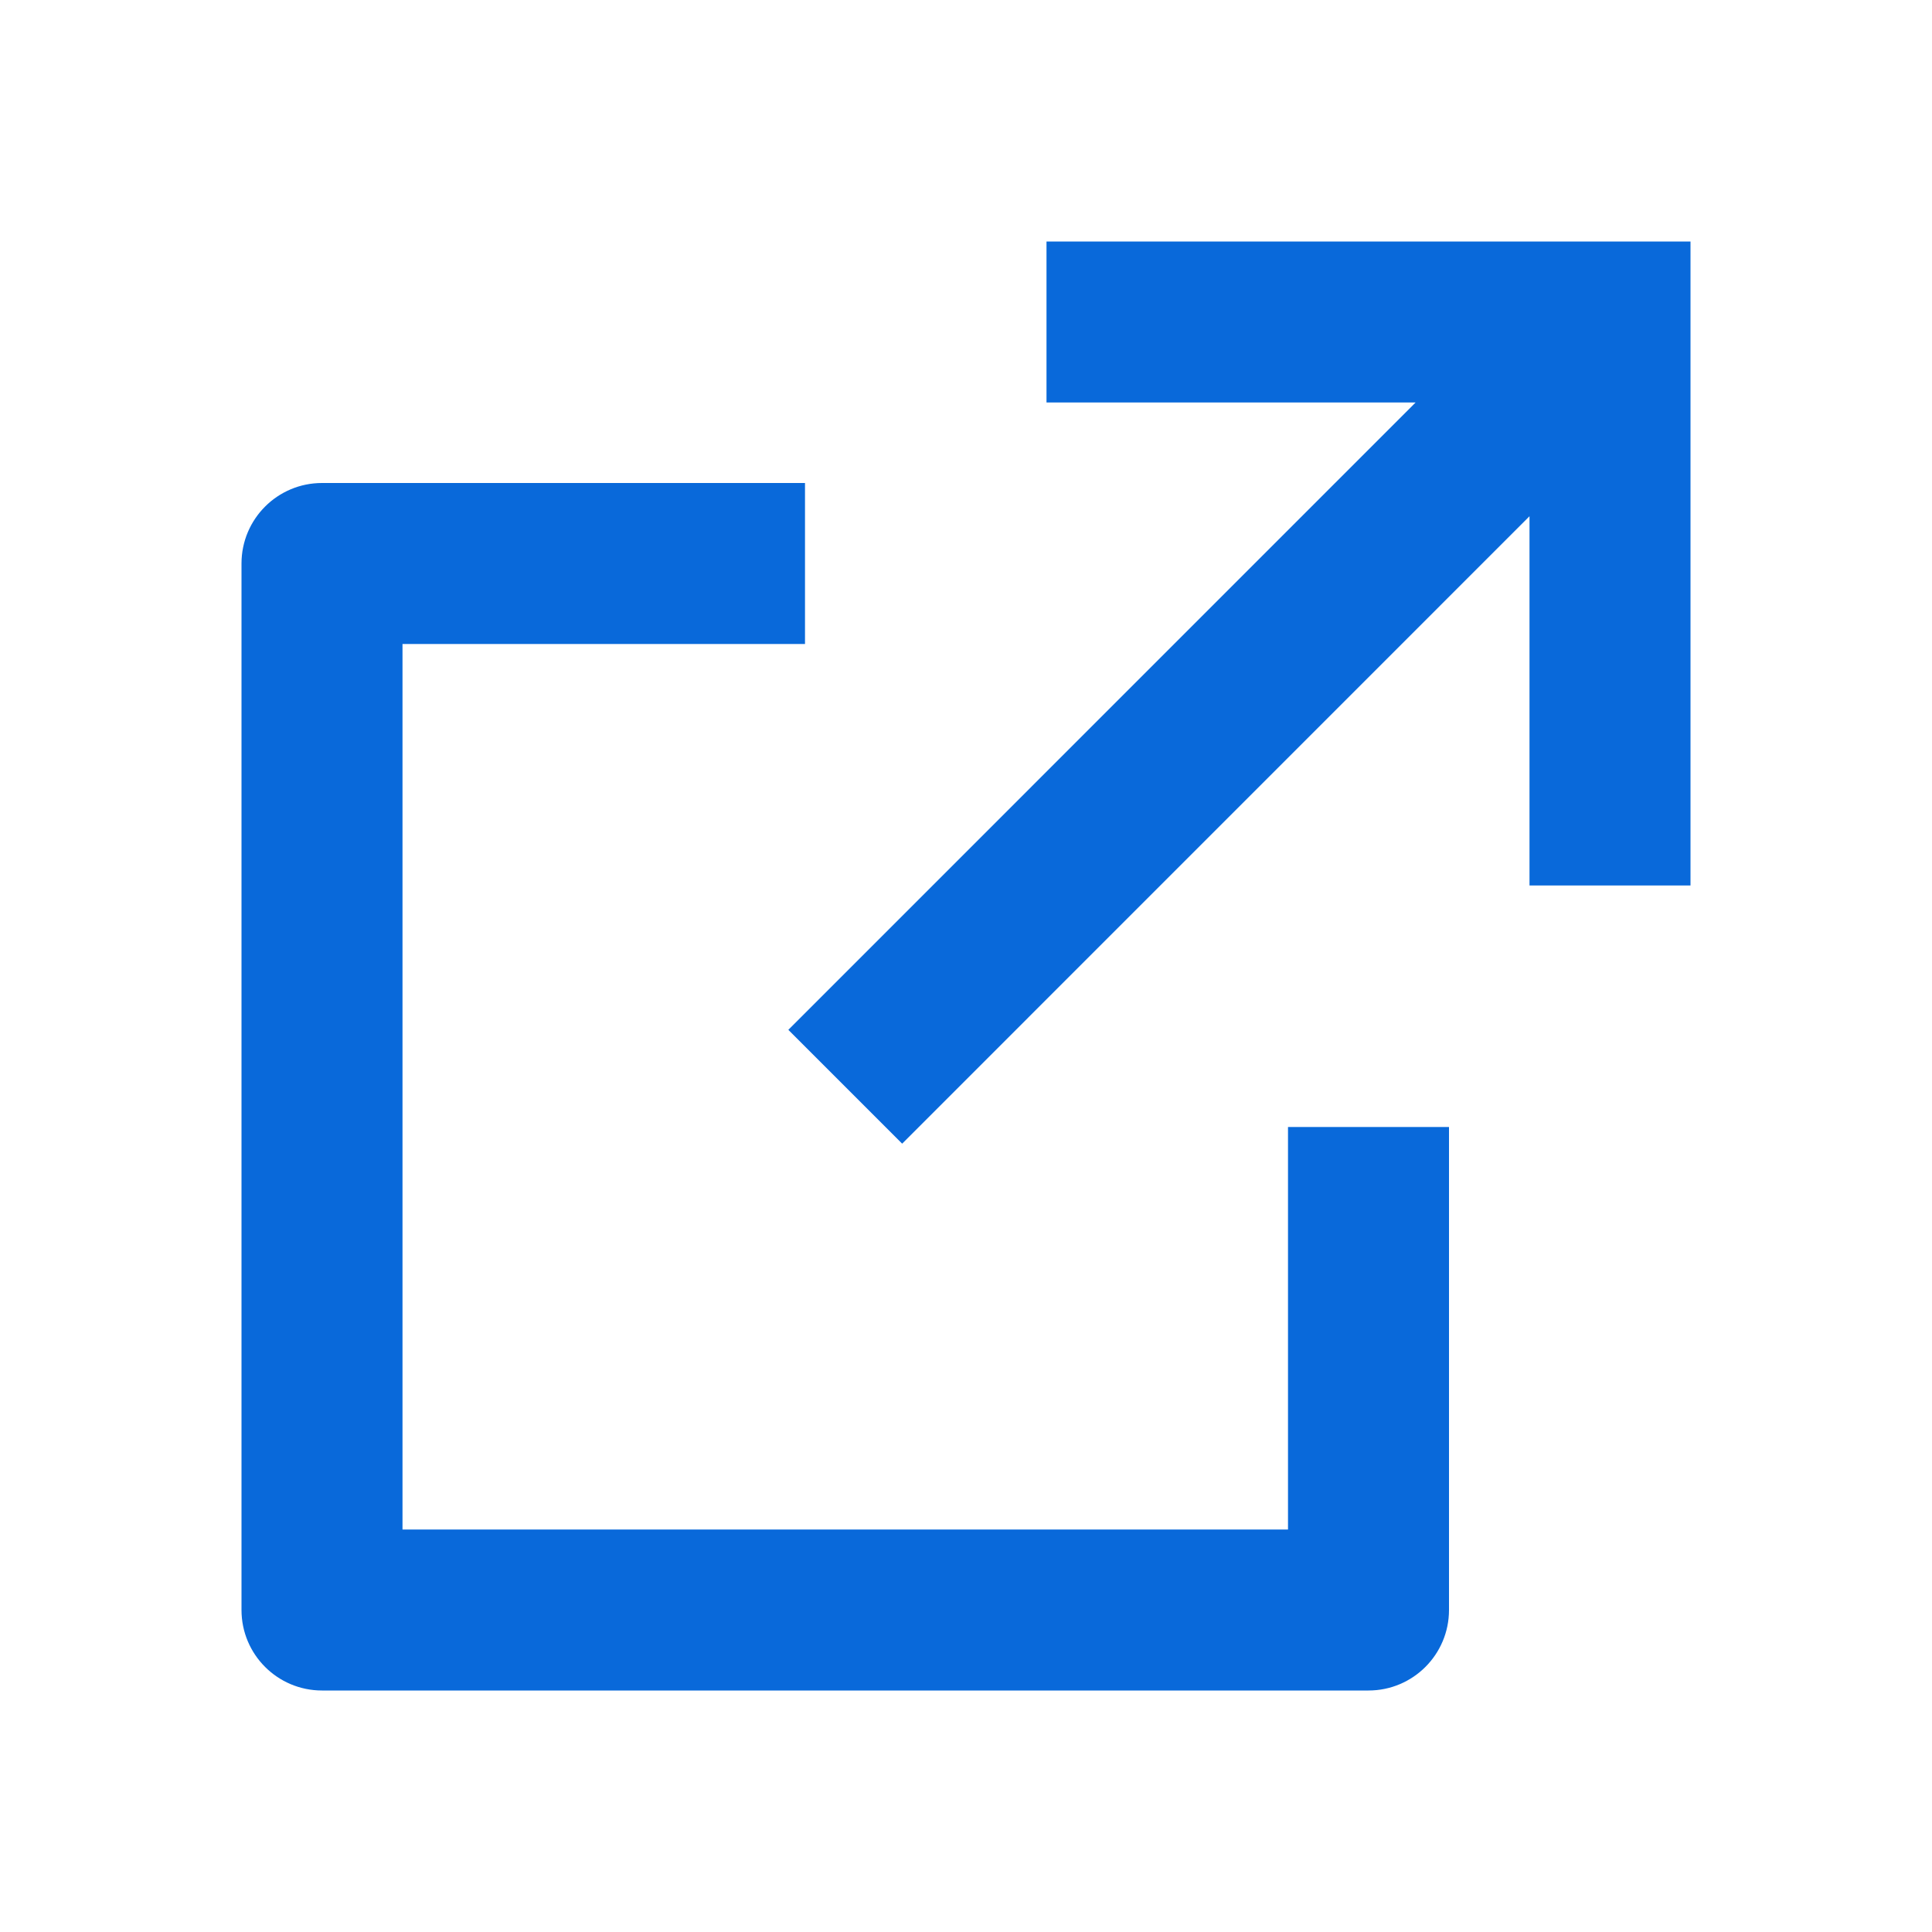
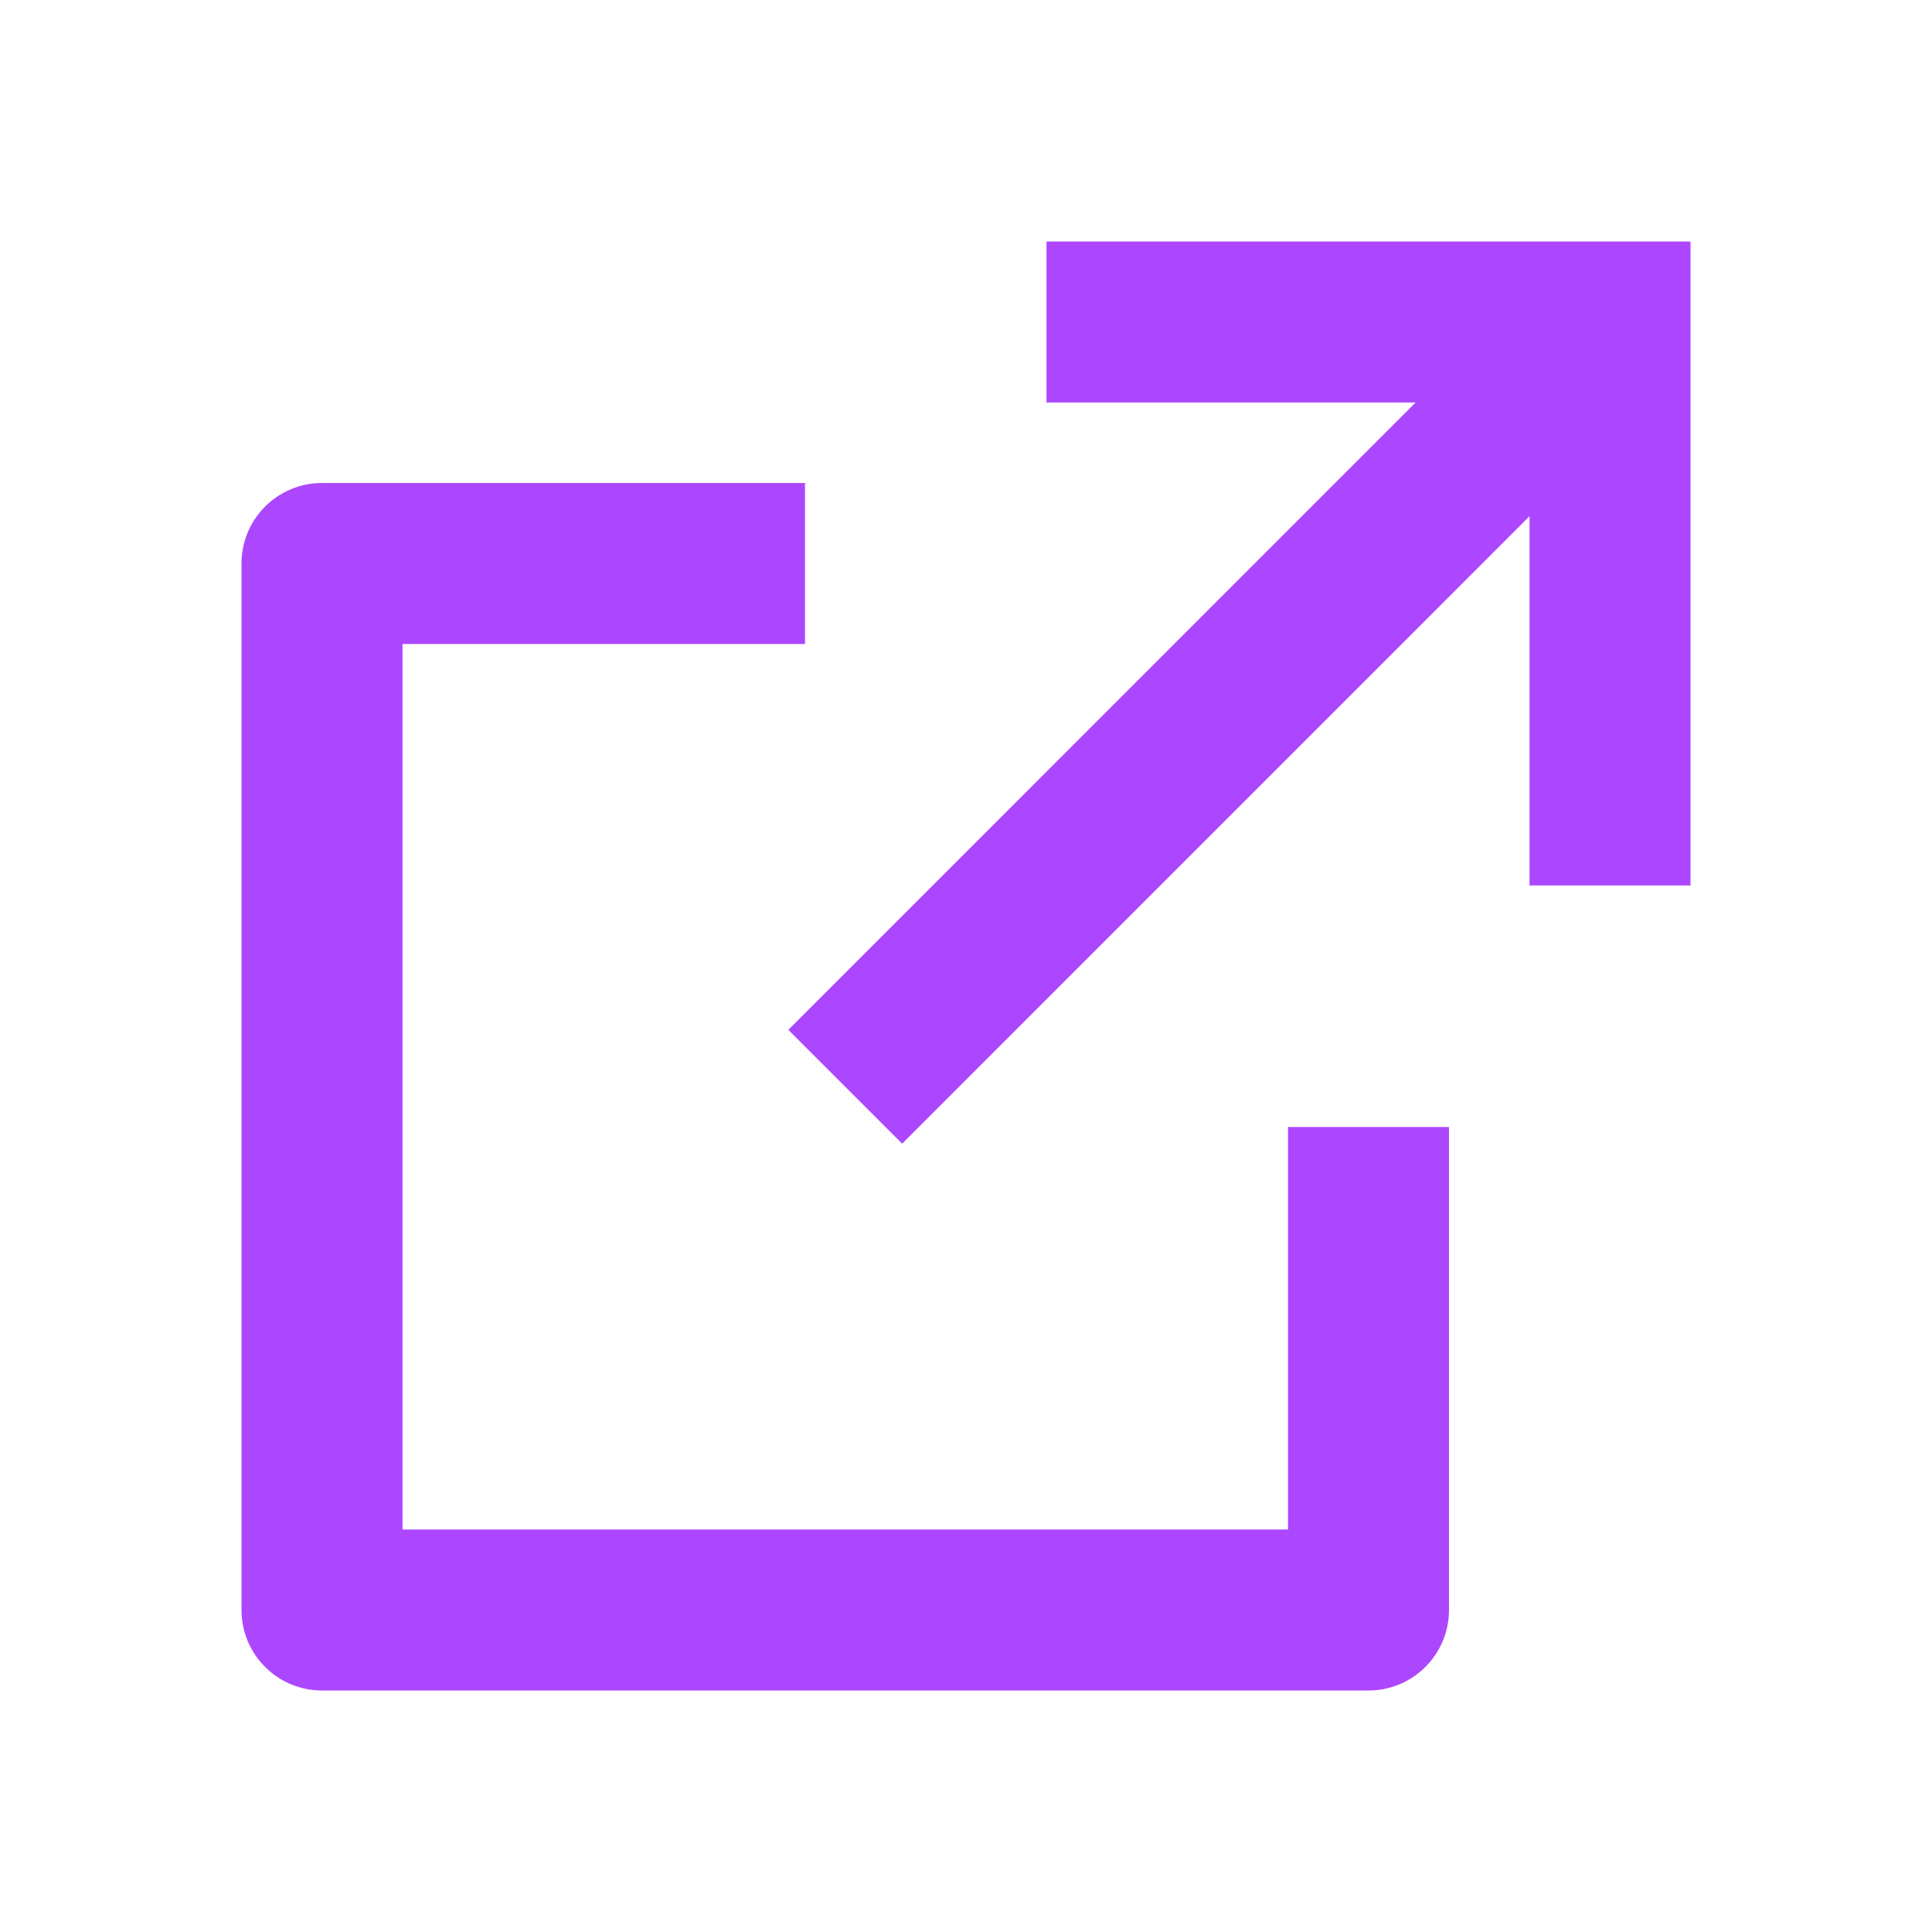
<svg xmlns="http://www.w3.org/2000/svg" viewBox="0 0 24 24" width="24" height="24">
  <path fill="none" d="M0 0h24v24H0z" />
-   <path d="M10 6v2H5v11h11v-5h2v6a1 1 0 0 1-1 1H4a1 1 0 0 1-1-1V7a1 1 0 0 1 1-1h6zm11-3v8h-2V6.413l-7.793 7.794-1.414-1.414L17.585 5H13V3h8z" fill="rgba(9,105,218,1)" />
+   <path d="M10 6v2H5v11h11v-5h2v6a1 1 0 0 1-1 1H4a1 1 0 0 1-1-1V7a1 1 0 0 1 1-1h6zm11-3v8h-2V6.413l-7.793 7.794-1.414-1.414L17.585 5H13V3h8z" fill="#ac47ff" />
</svg>
